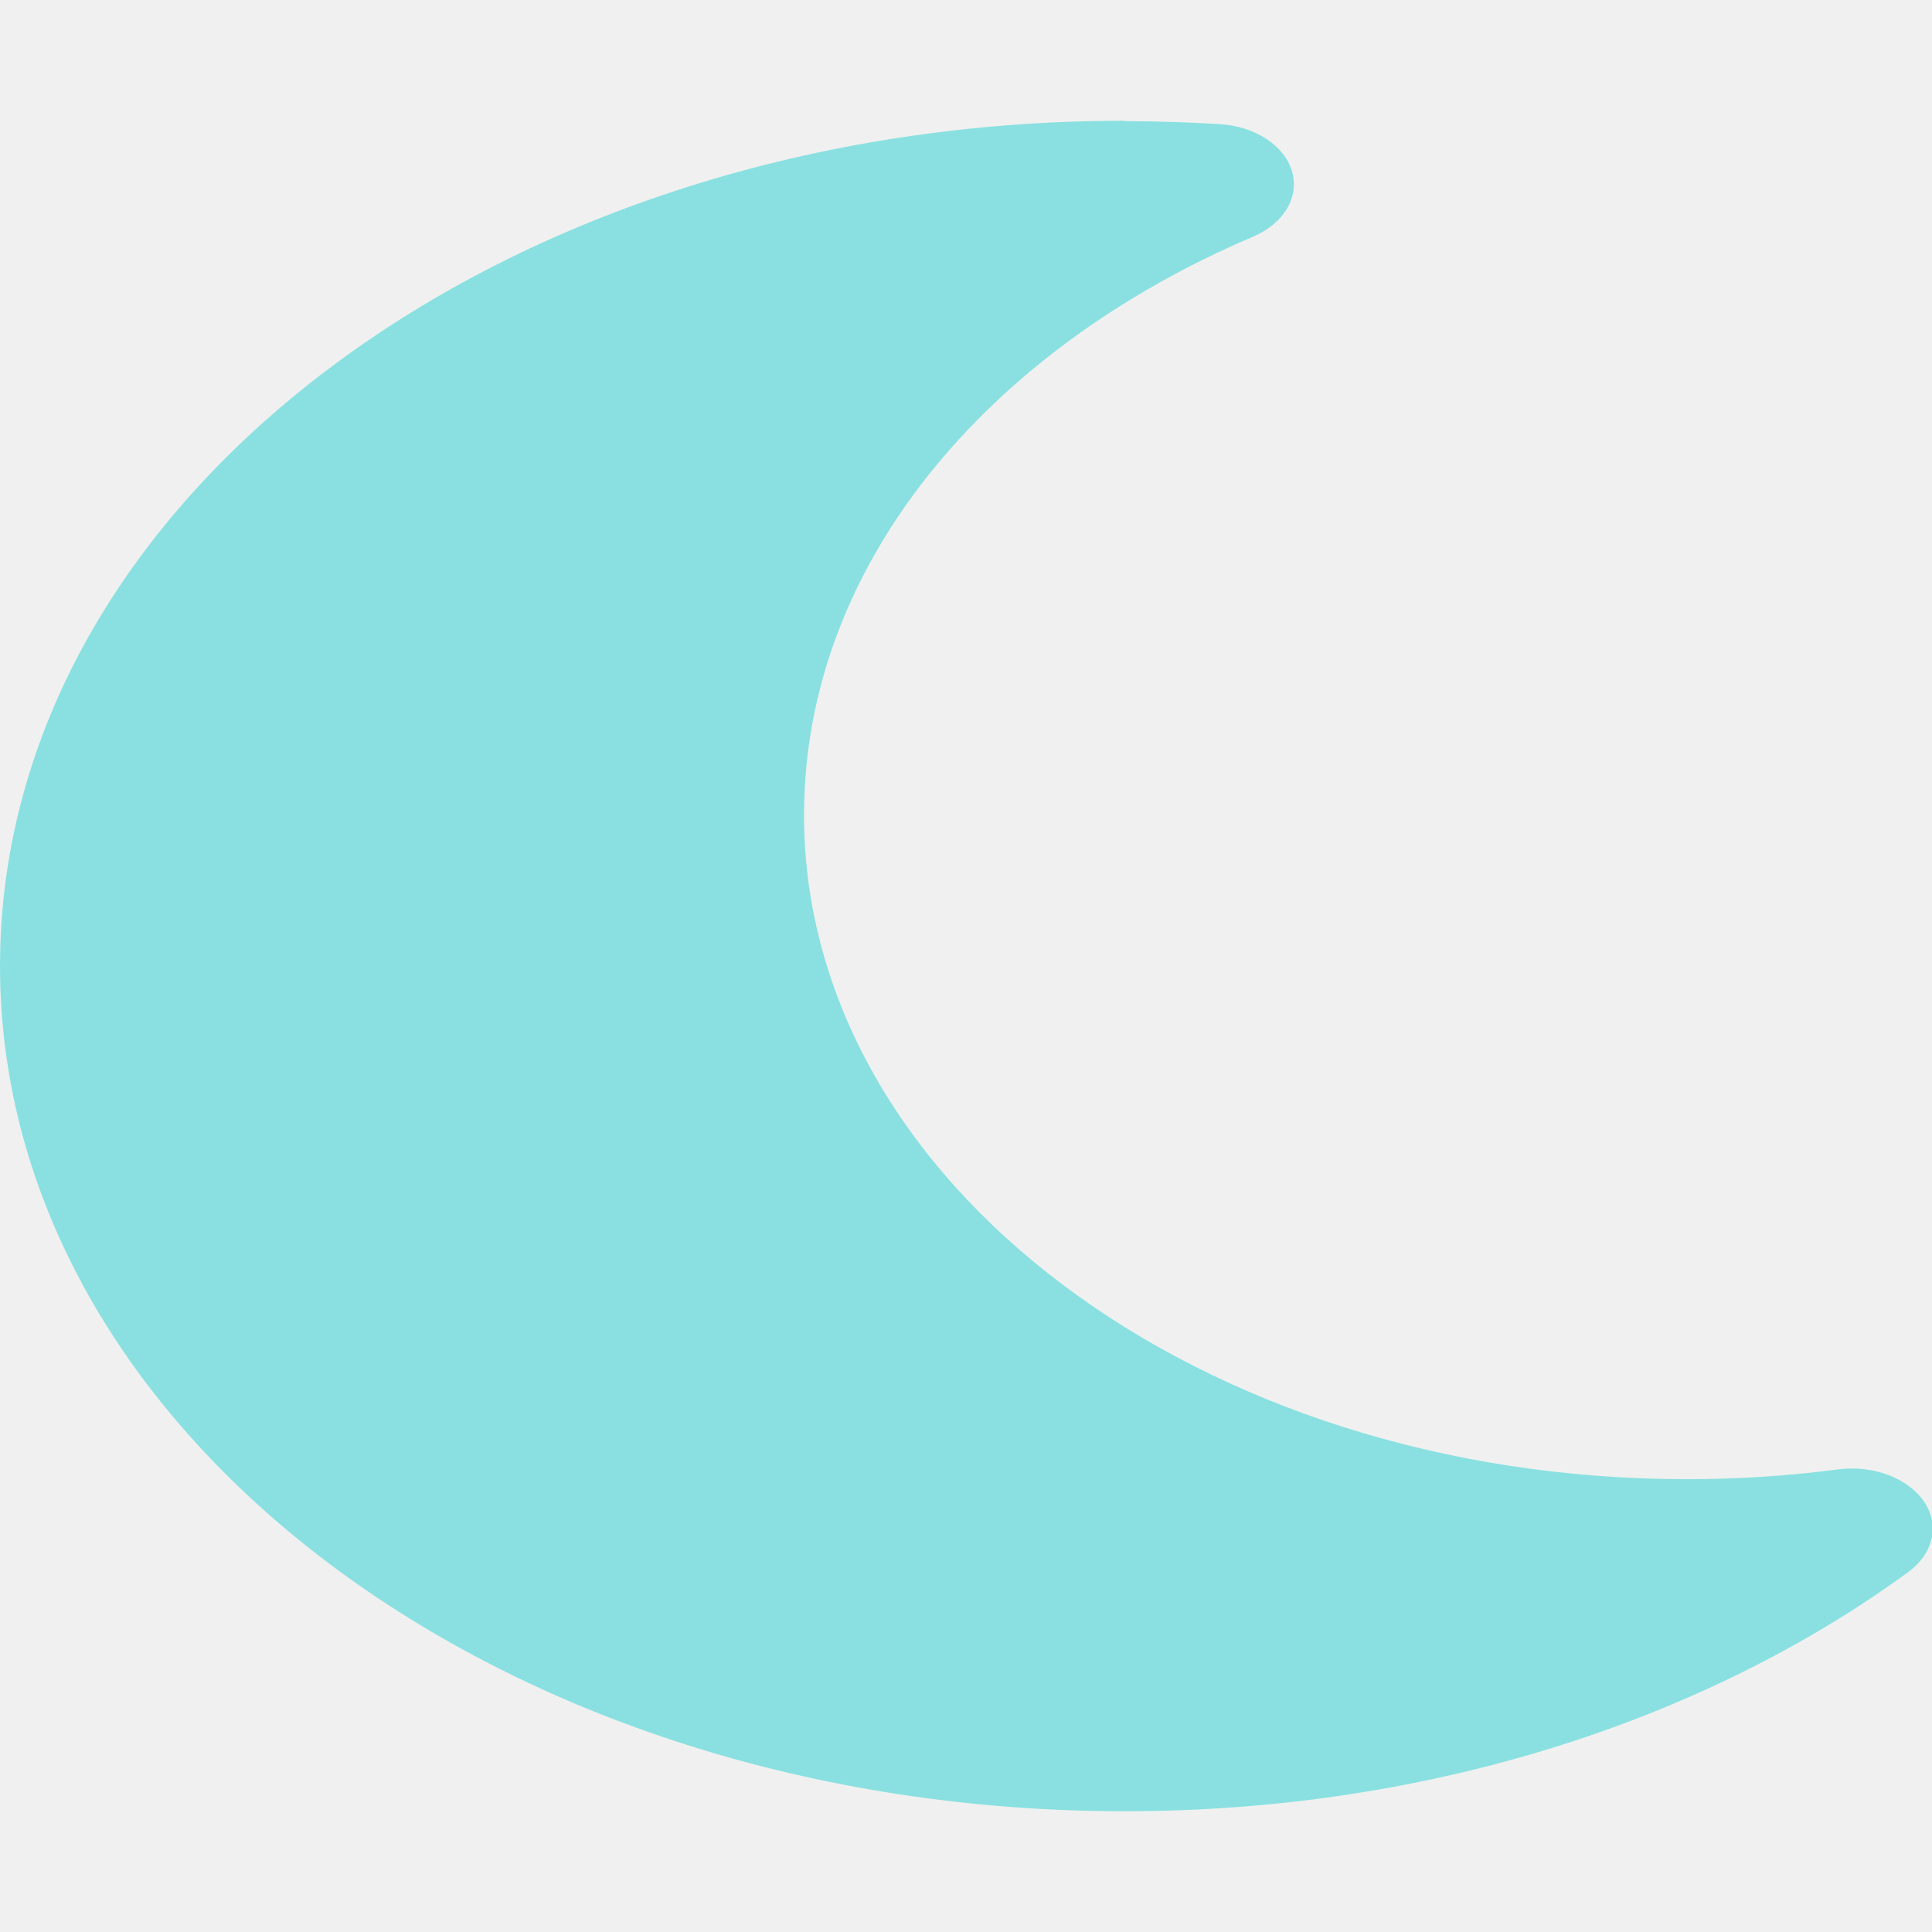
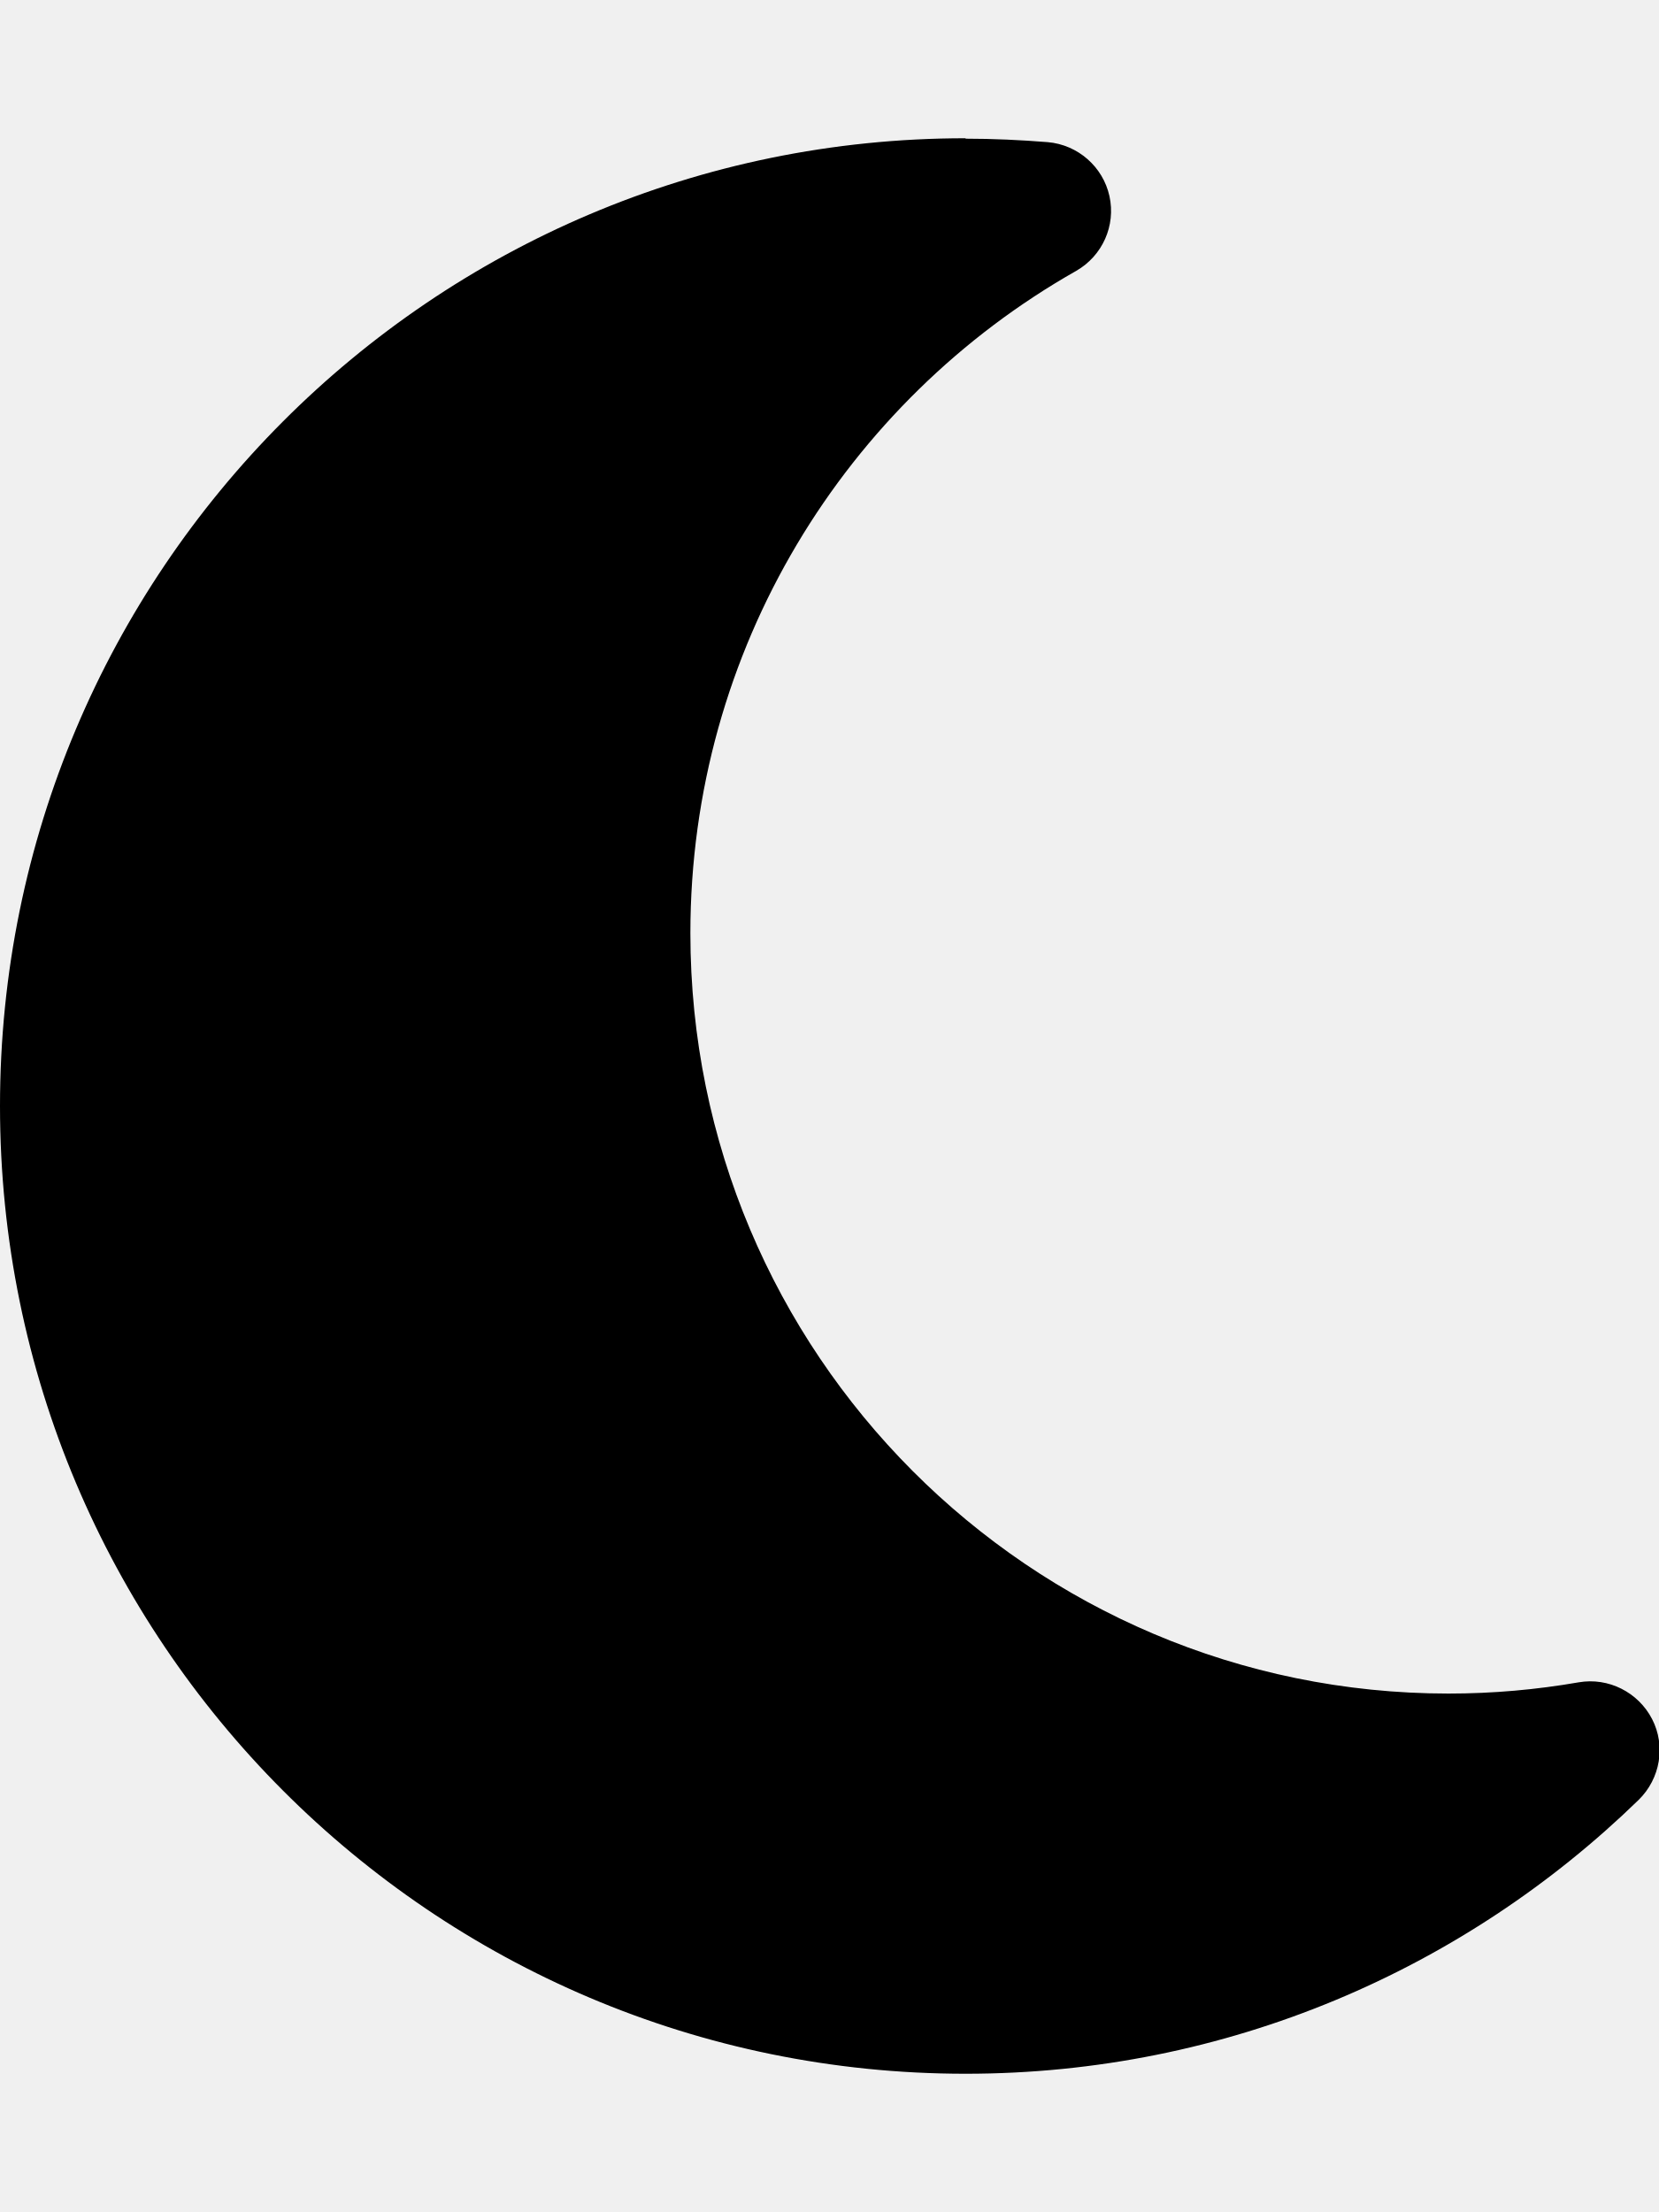
- <svg xmlns="http://www.w3.org/2000/svg" class="fill-current light-mode-icon" width="24" height="24" viewBox="0 0 24 24" fill="none">
-   <g clip-path="url(#clip0_6_346)">
-     <path d="M13.969 1.5C6.25 1.5 0 6.202 0 12C0 17.798 6.25 22.5 13.969 22.5C17.756 22.5 21.188 21.366 23.706 19.528C24.019 19.298 24.1 18.942 23.9 18.652C23.7 18.361 23.269 18.197 22.837 18.253C22.225 18.333 21.6 18.375 20.956 18.375C14.9 18.375 9.988 14.681 9.988 10.125C9.988 7.041 12.238 4.355 15.569 2.939C15.95 2.775 16.144 2.447 16.05 2.128C15.956 1.809 15.594 1.57 15.156 1.542C14.762 1.519 14.369 1.505 13.969 1.505V1.5Z" fill="#8AE0E0" />
-   </g>
-   <defs>
-     <clipPath id="clip0_6_346">
-       <rect width="24" height="24" fill="white" />
-     </clipPath>
-   </defs>
+ <svg xmlns="http://www.w3.org/2000/svg" viewBox="0 0 384 512" class="fill-current w-6 text-brand-300 dark:text-brand-700">
+   <path d="M223.5 32C100 32 0 132.3 0 256S100 480 223.5 480c60.6 0 115.5-24.2 155.8-63.4c5-4.9 6.3-12.5 3.1-18.7s-10.1-9.7-17-8.5c-9.8 1.7-19.8 2.6-30.1 2.6c-96.9 0-175.5-78.8-175.5-176c0-65.8 36-123.1 89.3-153.3c6.1-3.5 9.2-10.5 7.7-17.3s-7.3-11.9-14.3-12.5c-6.3-.5-12.6-.8-19-.8z" fill="currentColor" />
</svg>
